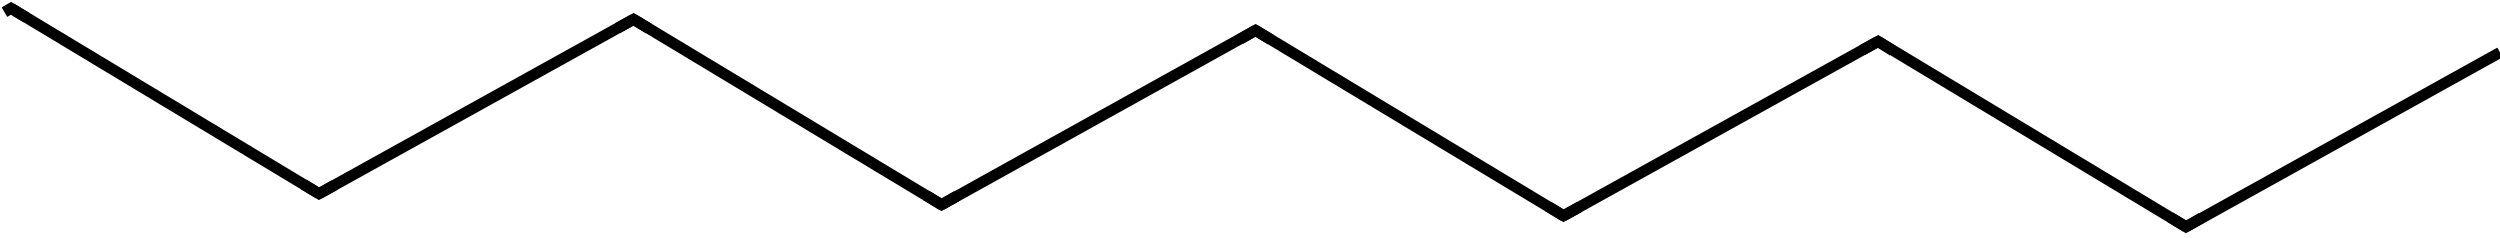
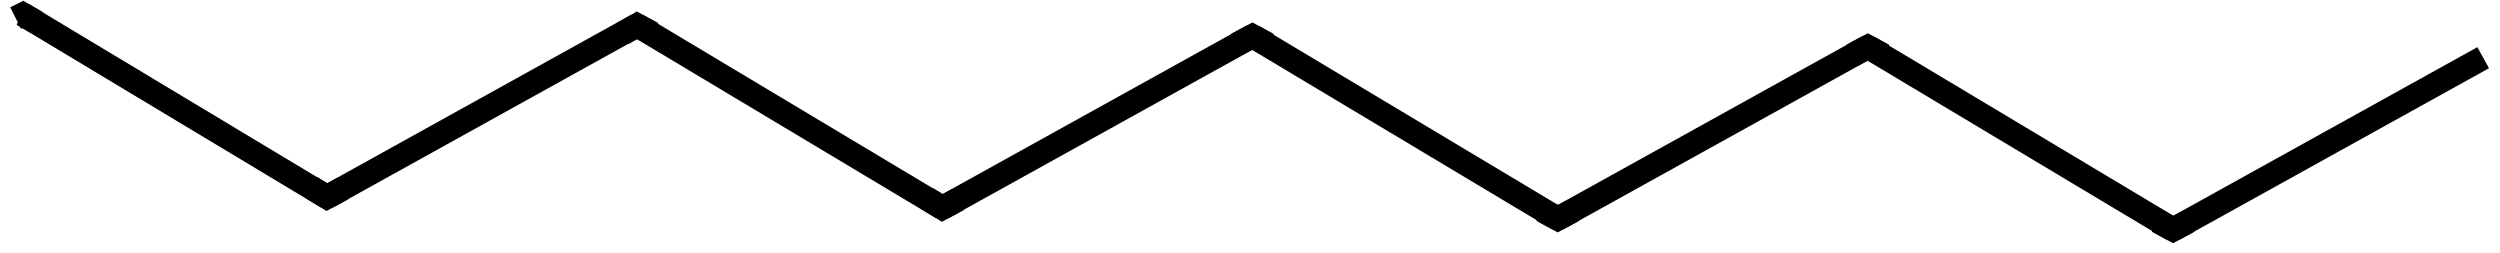
- <svg xmlns="http://www.w3.org/2000/svg" version="1.1" baseProfile="full" xml:space="preserve" width="453" height="43" viewBox="59 234 453 43">
+ <svg xmlns="http://www.w3.org/2000/svg" version="1.1" baseProfile="full" xml:space="preserve" width="208" height="21" viewBox="24 387 208 21">
  <rect style="opacity:1.0;fill:#FFFFFF;stroke:none" width="512.0" height="512.0" x="0.0" y="0.0"> </rect>
-   <path class="bond-1 atom-1 atom-2" d="M 61.0,235.5 L 116.8,269.1" style="fill:none;fill-rule:evenodd;stroke:#000000;stroke-width:2.0px;stroke-linecap:butt;stroke-linejoin:miter;stroke-opacity:1" />
-   <path class="bond-2 atom-2 atom-3" d="M 116.8,269.1 L 173.8,237.5" style="fill:none;fill-rule:evenodd;stroke:#000000;stroke-width:2.0px;stroke-linecap:butt;stroke-linejoin:miter;stroke-opacity:1" />
-   <path class="bond-3 atom-3 atom-4" d="M 173.8,237.5 L 229.6,271.1" style="fill:none;fill-rule:evenodd;stroke:#000000;stroke-width:2.0px;stroke-linecap:butt;stroke-linejoin:miter;stroke-opacity:1" />
-   <path class="bond-4 atom-4 atom-5" d="M 229.6,271.1 L 286.5,239.5" style="fill:none;fill-rule:evenodd;stroke:#000000;stroke-width:2.0px;stroke-linecap:butt;stroke-linejoin:miter;stroke-opacity:1" />
-   <path class="bond-5 atom-5 atom-6" d="M 286.5,239.5 L 342.3,273.1" style="fill:none;fill-rule:evenodd;stroke:#000000;stroke-width:2.0px;stroke-linecap:butt;stroke-linejoin:miter;stroke-opacity:1" />
-   <path class="bond-6 atom-6 atom-7" d="M 342.3,273.1 L 399.3,241.5" style="fill:none;fill-rule:evenodd;stroke:#000000;stroke-width:2.0px;stroke-linecap:butt;stroke-linejoin:miter;stroke-opacity:1" />
-   <path class="bond-7 atom-7 atom-8" d="M 399.3,241.5 L 455.1,275.1" style="fill:none;fill-rule:evenodd;stroke:#000000;stroke-width:2.0px;stroke-linecap:butt;stroke-linejoin:miter;stroke-opacity:1" />
-   <path class="bond-8 atom-8 atom-9" d="M 455.1,275.1 L 512.0,243.5" style="fill:none;fill-rule:evenodd;stroke:#000000;stroke-width:2.0px;stroke-linecap:butt;stroke-linejoin:miter;stroke-opacity:1" />
-   <path d="M 59.8,236.2 L 61.0,235.5 L 63.8,237.2" style="fill:none;stroke:#000000;stroke-width:2.0px;stroke-linecap:butt;stroke-linejoin:miter;stroke-opacity:1;" />
-   <path d="M 114.0,267.4 L 116.8,269.1 L 119.7,267.5" style="fill:none;stroke:#000000;stroke-width:2.0px;stroke-linecap:butt;stroke-linejoin:miter;stroke-opacity:1;" />
-   <path d="M 170.9,239.1 L 173.8,237.5 L 176.6,239.2" style="fill:none;stroke:#000000;stroke-width:2.0px;stroke-linecap:butt;stroke-linejoin:miter;stroke-opacity:1;" />
-   <path d="M 226.8,269.4 L 229.6,271.1 L 232.4,269.5" style="fill:none;stroke:#000000;stroke-width:2.0px;stroke-linecap:butt;stroke-linejoin:miter;stroke-opacity:1;" />
-   <path d="M 283.7,241.1 L 286.5,239.5 L 289.3,241.2" style="fill:none;stroke:#000000;stroke-width:2.0px;stroke-linecap:butt;stroke-linejoin:miter;stroke-opacity:1;" />
-   <path d="M 339.5,271.4 L 342.3,273.1 L 345.2,271.5" style="fill:none;stroke:#000000;stroke-width:2.0px;stroke-linecap:butt;stroke-linejoin:miter;stroke-opacity:1;" />
-   <path d="M 396.4,243.1 L 399.3,241.5 L 402.0,243.2" style="fill:none;stroke:#000000;stroke-width:2.0px;stroke-linecap:butt;stroke-linejoin:miter;stroke-opacity:1;" />
-   <path d="M 452.3,273.4 L 455.1,275.1 L 457.9,273.5" style="fill:none;stroke:#000000;stroke-width:2.0px;stroke-linecap:butt;stroke-linejoin:miter;stroke-opacity:1;" />
+   <path class="bond-1 atom-1 atom-2" d="M 25.9,388.2 L 51.2,403.4" style="fill:none;fill-rule:evenodd;stroke:#000000;stroke-width:2.0px;stroke-linecap:butt;stroke-linejoin:miter;stroke-opacity:1" />
+   <path class="bond-2 atom-2 atom-3" d="M 51.2,403.4 L 77.0,389.1" style="fill:none;fill-rule:evenodd;stroke:#000000;stroke-width:2.0px;stroke-linecap:butt;stroke-linejoin:miter;stroke-opacity:1" />
+   <path class="bond-3 atom-3 atom-4" d="M 77.0,389.1 L 102.4,404.3" style="fill:none;fill-rule:evenodd;stroke:#000000;stroke-width:2.0px;stroke-linecap:butt;stroke-linejoin:miter;stroke-opacity:1" />
+   <path class="bond-4 atom-4 atom-5" d="M 102.4,404.3 L 128.2,390.0" style="fill:none;fill-rule:evenodd;stroke:#000000;stroke-width:2.0px;stroke-linecap:butt;stroke-linejoin:miter;stroke-opacity:1" />
+   <path class="bond-5 atom-5 atom-6" d="M 128.2,390.0 L 153.6,405.2" style="fill:none;fill-rule:evenodd;stroke:#000000;stroke-width:2.0px;stroke-linecap:butt;stroke-linejoin:miter;stroke-opacity:1" />
+   <path class="bond-6 atom-6 atom-7" d="M 153.6,405.2 L 179.4,390.9" style="fill:none;fill-rule:evenodd;stroke:#000000;stroke-width:2.0px;stroke-linecap:butt;stroke-linejoin:miter;stroke-opacity:1" />
+   <path class="bond-7 atom-7 atom-8" d="M 179.4,390.9 L 204.8,406.1" style="fill:none;fill-rule:evenodd;stroke:#000000;stroke-width:2.0px;stroke-linecap:butt;stroke-linejoin:miter;stroke-opacity:1" />
+   <path class="bond-8 atom-8 atom-9" d="M 204.8,406.1 L 230.6,391.8" style="fill:none;fill-rule:evenodd;stroke:#000000;stroke-width:2.0px;stroke-linecap:butt;stroke-linejoin:miter;stroke-opacity:1" />
+   <path d="M 25.3,388.5 L 25.9,388.2 L 27.1,388.9" style="fill:none;stroke:#000000;stroke-width:2.0px;stroke-linecap:butt;stroke-linejoin:miter;stroke-opacity:1;" />
+   <path d="M 49.9,402.6 L 51.2,403.4 L 52.5,402.7" style="fill:none;stroke:#000000;stroke-width:2.0px;stroke-linecap:butt;stroke-linejoin:miter;stroke-opacity:1;" />
+   <path d="M 75.8,389.8 L 77.0,389.1 L 78.3,389.8" style="fill:none;stroke:#000000;stroke-width:2.0px;stroke-linecap:butt;stroke-linejoin:miter;stroke-opacity:1;" />
+   <path d="M 101.1,403.5 L 102.4,404.3 L 103.7,403.6" style="fill:none;stroke:#000000;stroke-width:2.0px;stroke-linecap:butt;stroke-linejoin:miter;stroke-opacity:1;" />
+   <path d="M 126.9,390.7 L 128.2,390.0 L 129.5,390.7" style="fill:none;stroke:#000000;stroke-width:2.0px;stroke-linecap:butt;stroke-linejoin:miter;stroke-opacity:1;" />
+   <path d="M 152.3,404.5 L 153.6,405.2 L 154.9,404.5" style="fill:none;stroke:#000000;stroke-width:2.0px;stroke-linecap:butt;stroke-linejoin:miter;stroke-opacity:1;" />
+   <path d="M 178.1,391.6 L 179.4,390.9 L 180.7,391.6" style="fill:none;stroke:#000000;stroke-width:2.0px;stroke-linecap:butt;stroke-linejoin:miter;stroke-opacity:1;" />
+   <path d="M 203.5,405.4 L 204.8,406.1 L 206.1,405.4" style="fill:none;stroke:#000000;stroke-width:2.0px;stroke-linecap:butt;stroke-linejoin:miter;stroke-opacity:1;" />
</svg>
